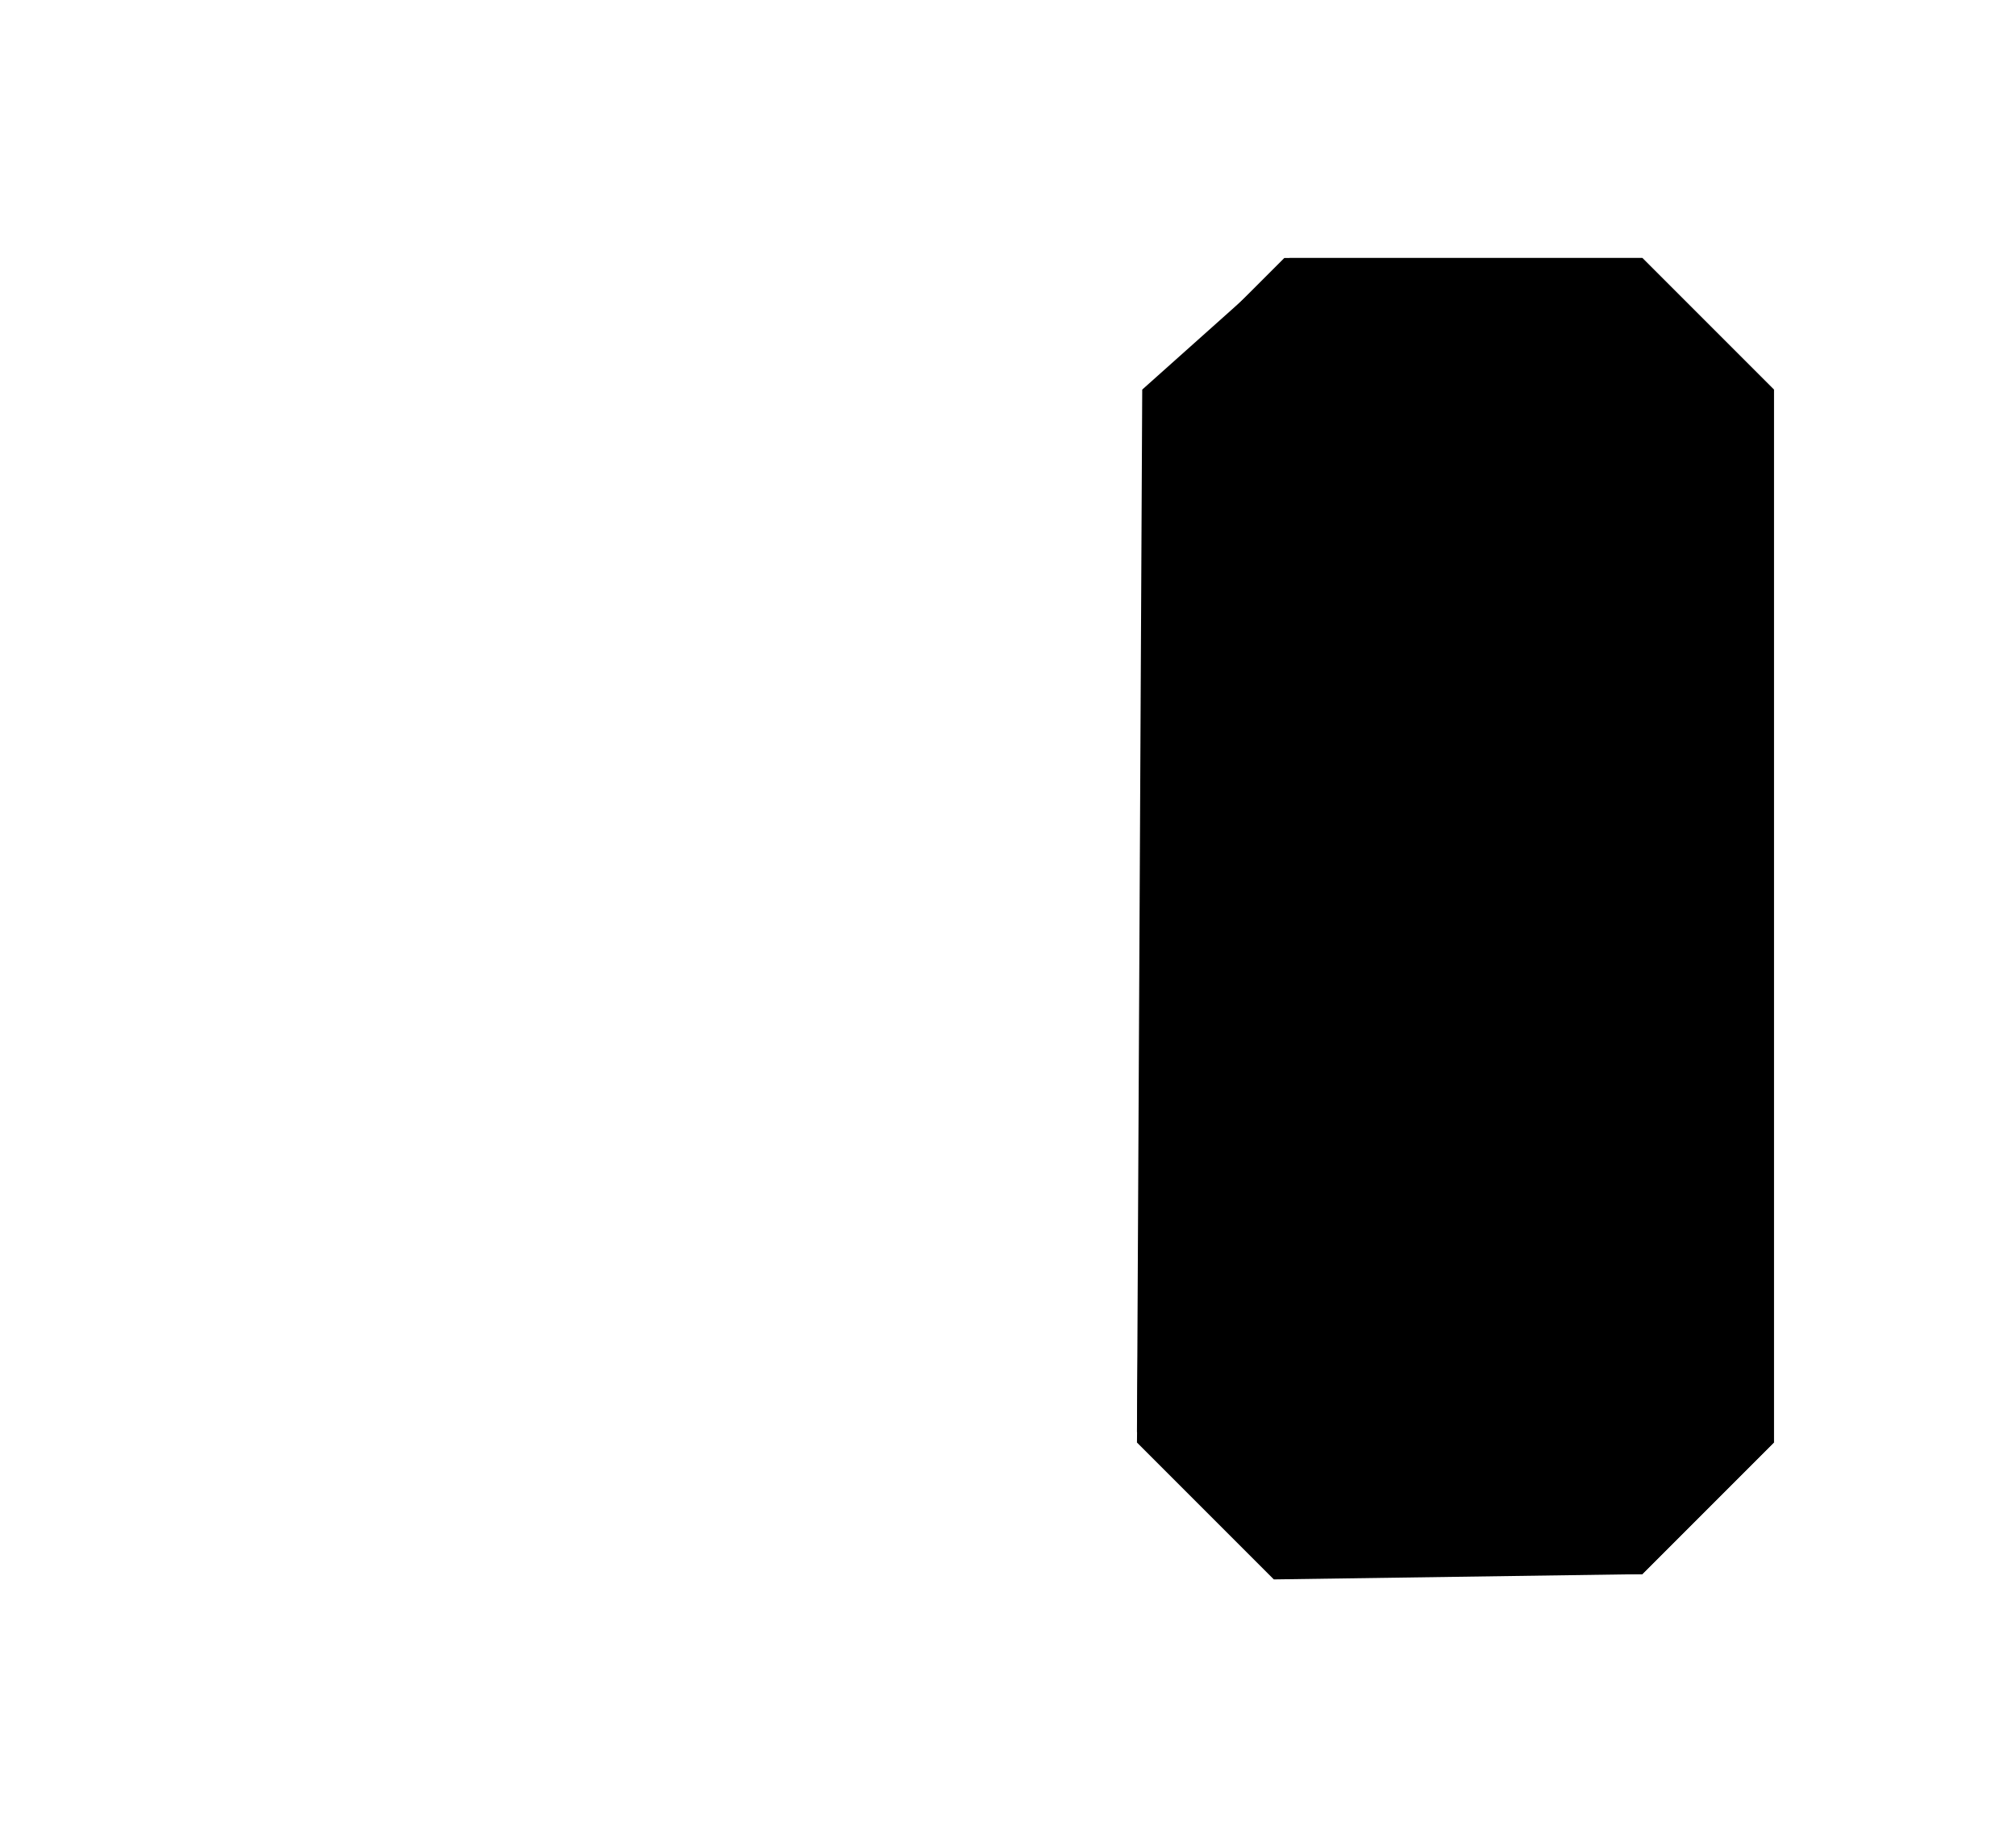
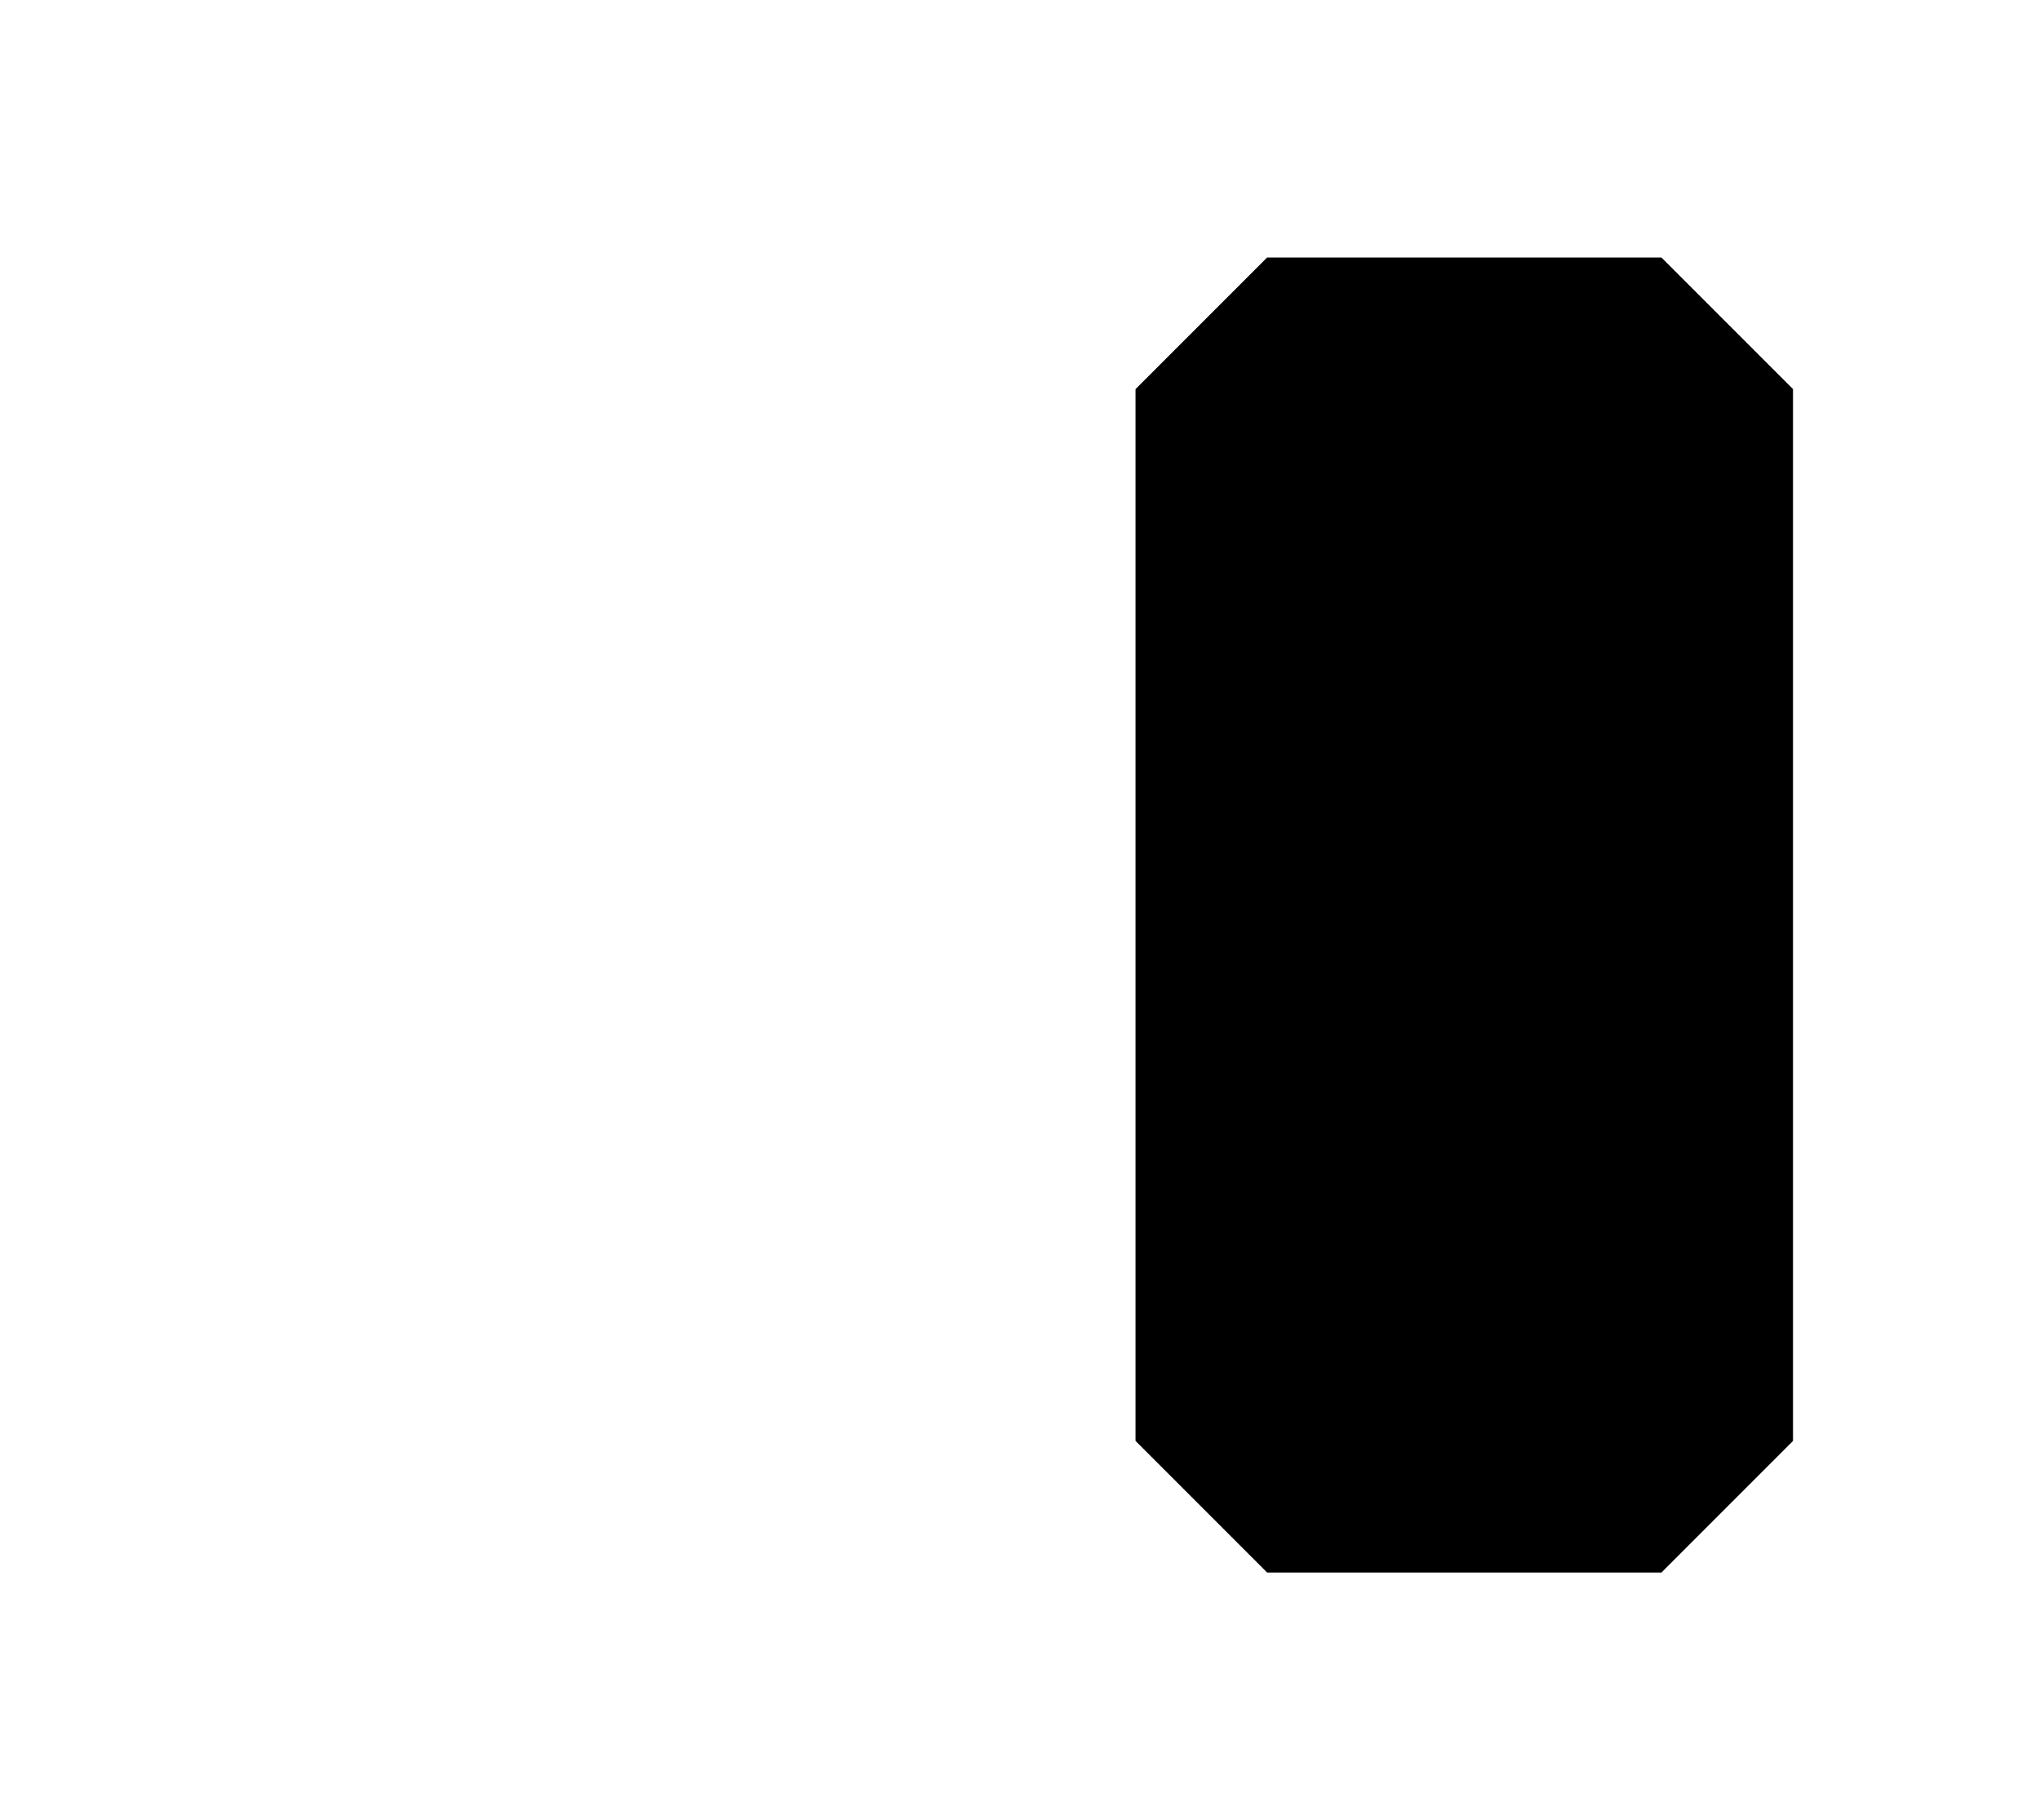
- <svg xmlns="http://www.w3.org/2000/svg" version="1.2" baseProfile="tiny" xml:space="preserve" style="shape-rendering:geometricPrecision; fill-rule:evenodd;" width="3.83mm" height="3.46mm" viewBox="0.00 -1.73 3.83 3.46">
-   <rect class="symbolBox layout" fill="none" x="1.78" y="-1.57" height="3.14" width="1.89" />
-   <rect class="svgBox layout" fill="none" x="0.16" y="-1.57" height="3.14" width="3.51" />
-   <path d="M 2.44,-1.24 L 2.18,-0.98 L 2.16,1.01 L 2.42,1.27 L 3.12,1.26 L 3.37,1.01 L 3.37,-0.99 L 3.12,-1.24 L 2.44,-1.24" class="sl f0 sDEPDW" style="stroke-width: 0.96;" />
-   <path d="M 2.17,-0.99 L 2.16,0.99 L 2.45,1.26 L 3.12,1.26 L 3.37,1.01 L 3.37,-0.99 L 3.12,-1.24 L 2.45,-1.24" class="sl f0 sSNDG2" style="stroke-width: 0.32;" />
+ <svg xmlns="http://www.w3.org/2000/svg" version="1.2" baseProfile="tiny" xml:space="preserve" style="shape-rendering:geometricPrecision; fill-rule:evenodd;" width="3.88mm" height="3.46mm" viewBox="0.00 -1.73 3.88 3.46">
+   <rect class="symbolBox layout" fill="none" x="1.82" y="-1.57" height="3.14" width="1.89" />
+   <rect class="svgBox layout" fill="none" x="0.16" y="-1.57" height="3.14" width="3.56" />
+   <path d=" M 2.41,-1.24 L 2.16,-0.99 L 2.16,1.01 L 2.41,1.26 L 3.16,1.26 L 3.41,1.01 L 3.41,-0.99 L 3.16,-1.24 L 2.41,-1.24" class="sl f0 sDEPDW" style="stroke-width: 0.96;" />
+   <path d=" M 2.41,-1.24 L 2.16,-0.99 L 2.16,1.01 L 2.41,1.26 L 3.16,1.26 L 3.41,1.01 L 3.41,-0.99 L 3.16,-1.24 L 2.41,-1.24" class="sl f0 sSNDG2" style="stroke-width: 0.32;" />
  <circle class="pivotPoint layout" fill="none" cx="0" cy="0" r="1" />
</svg>
